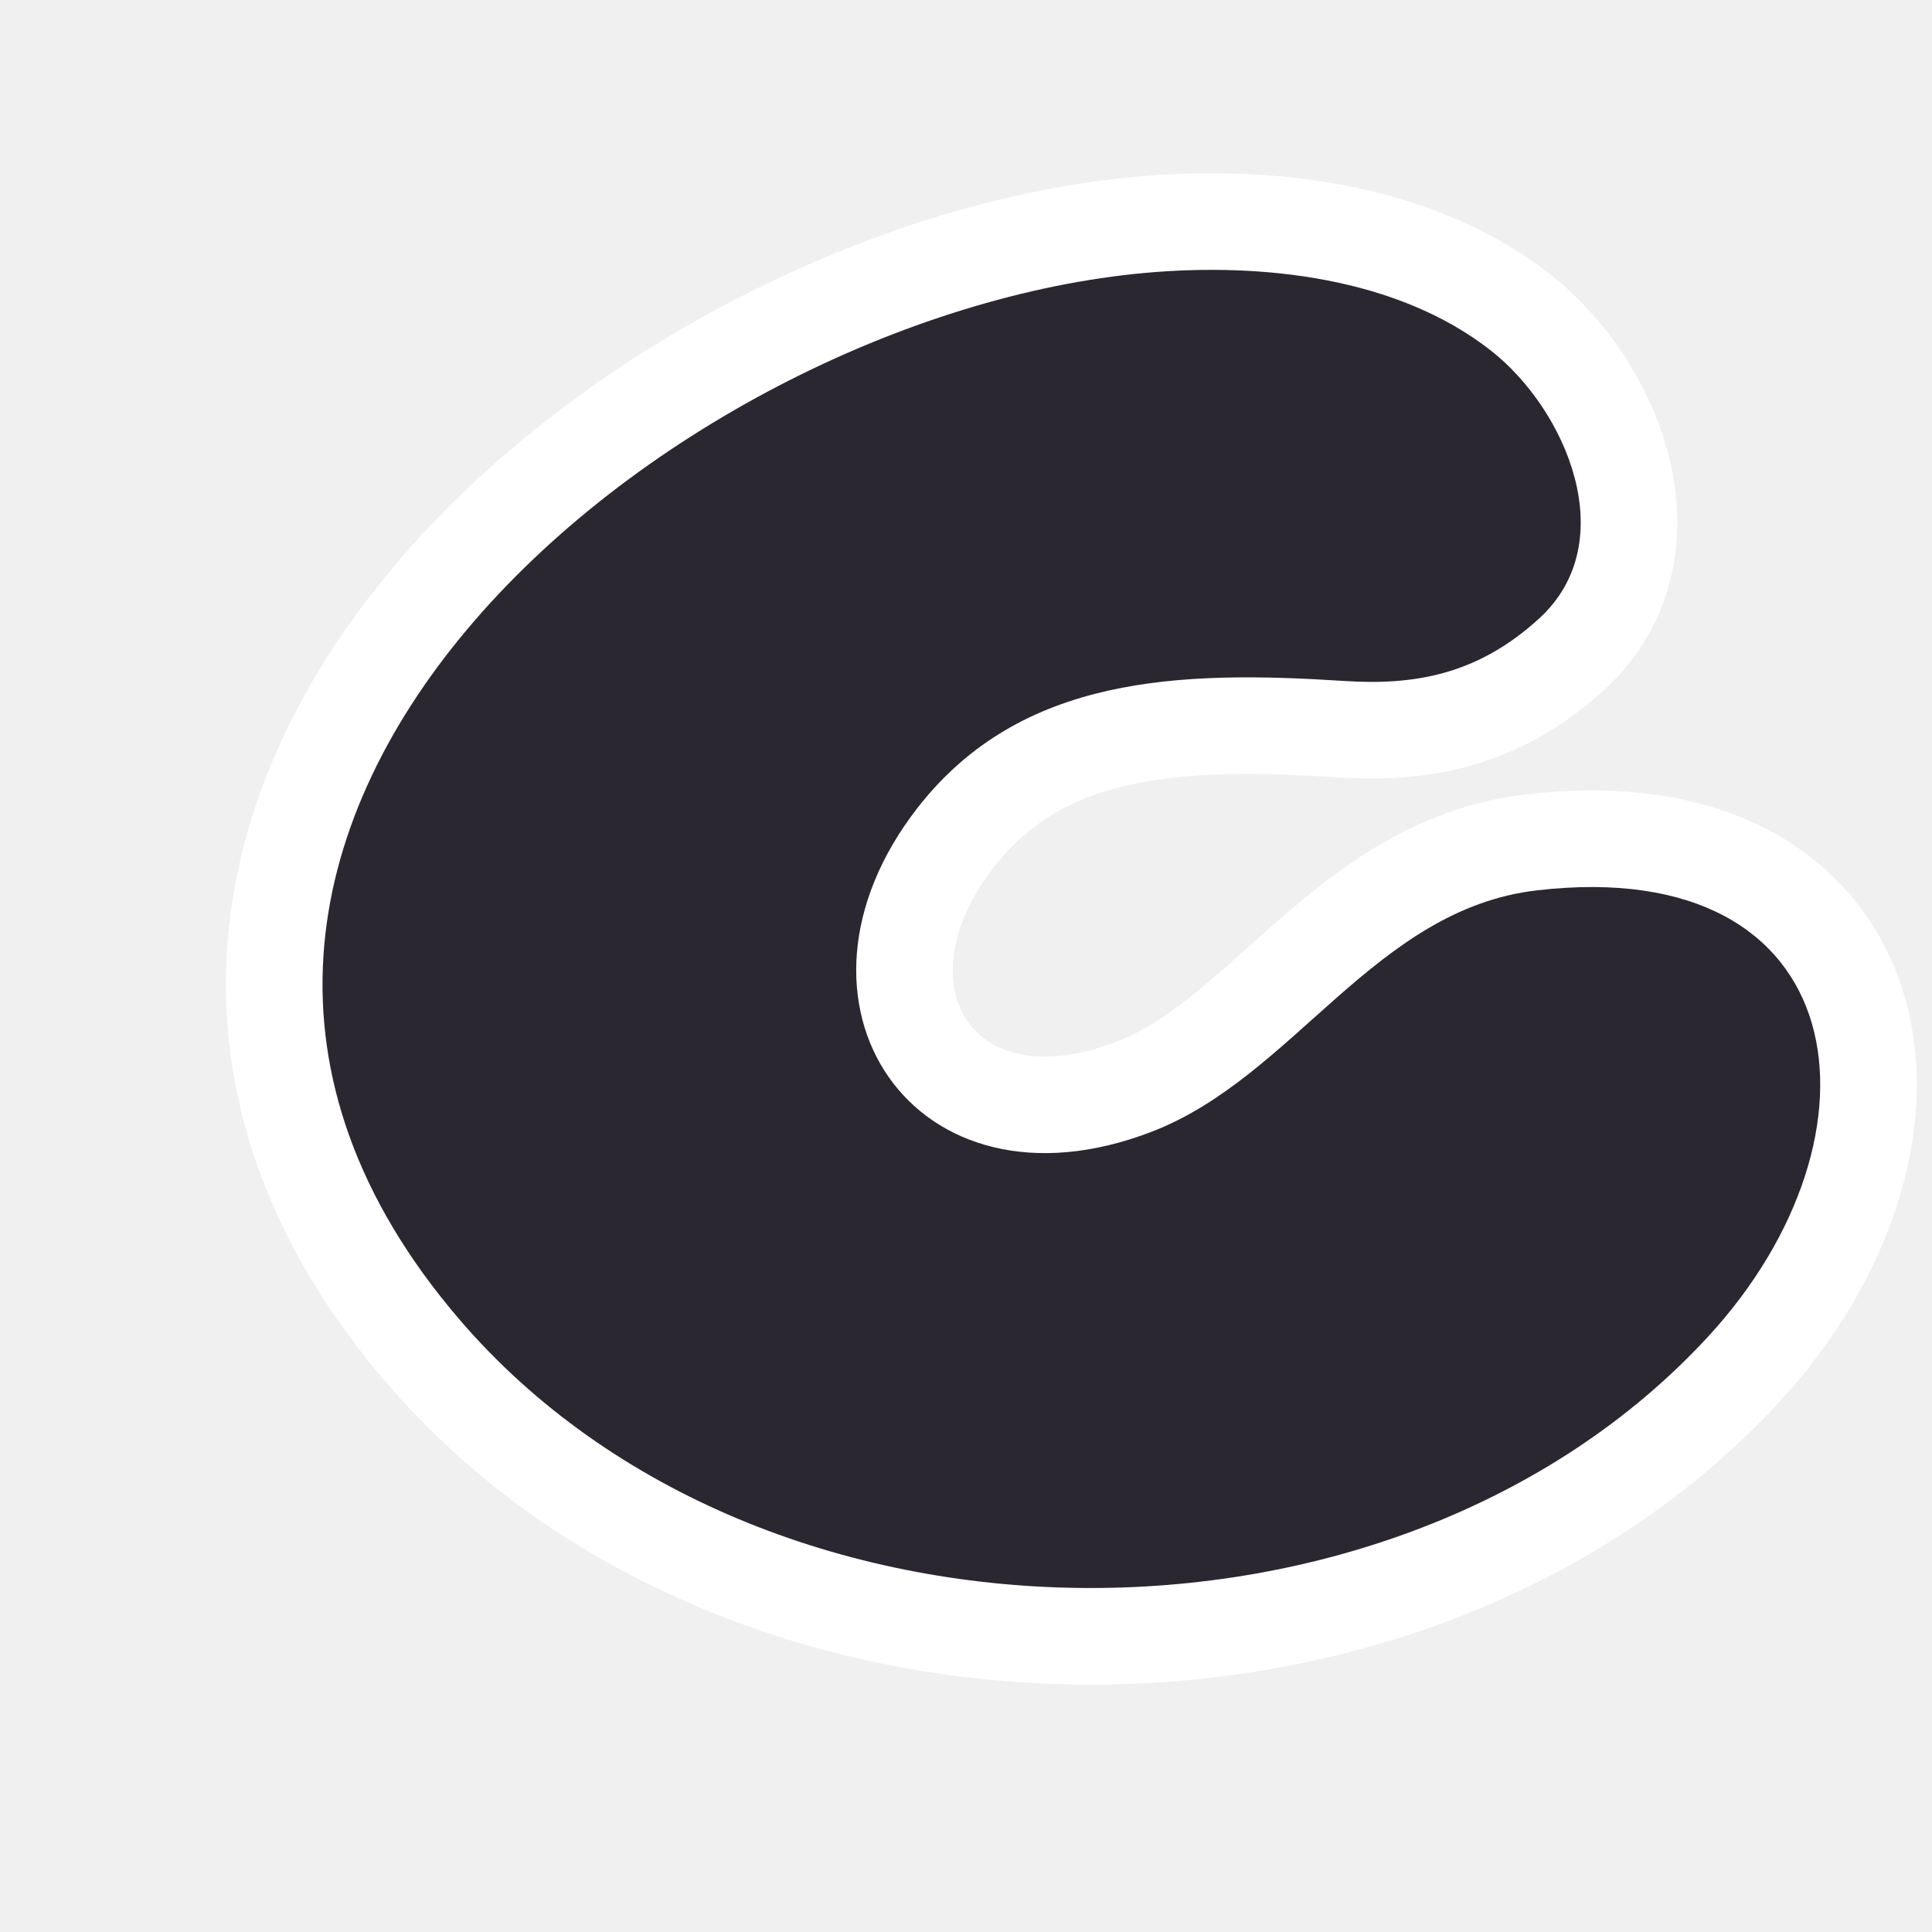
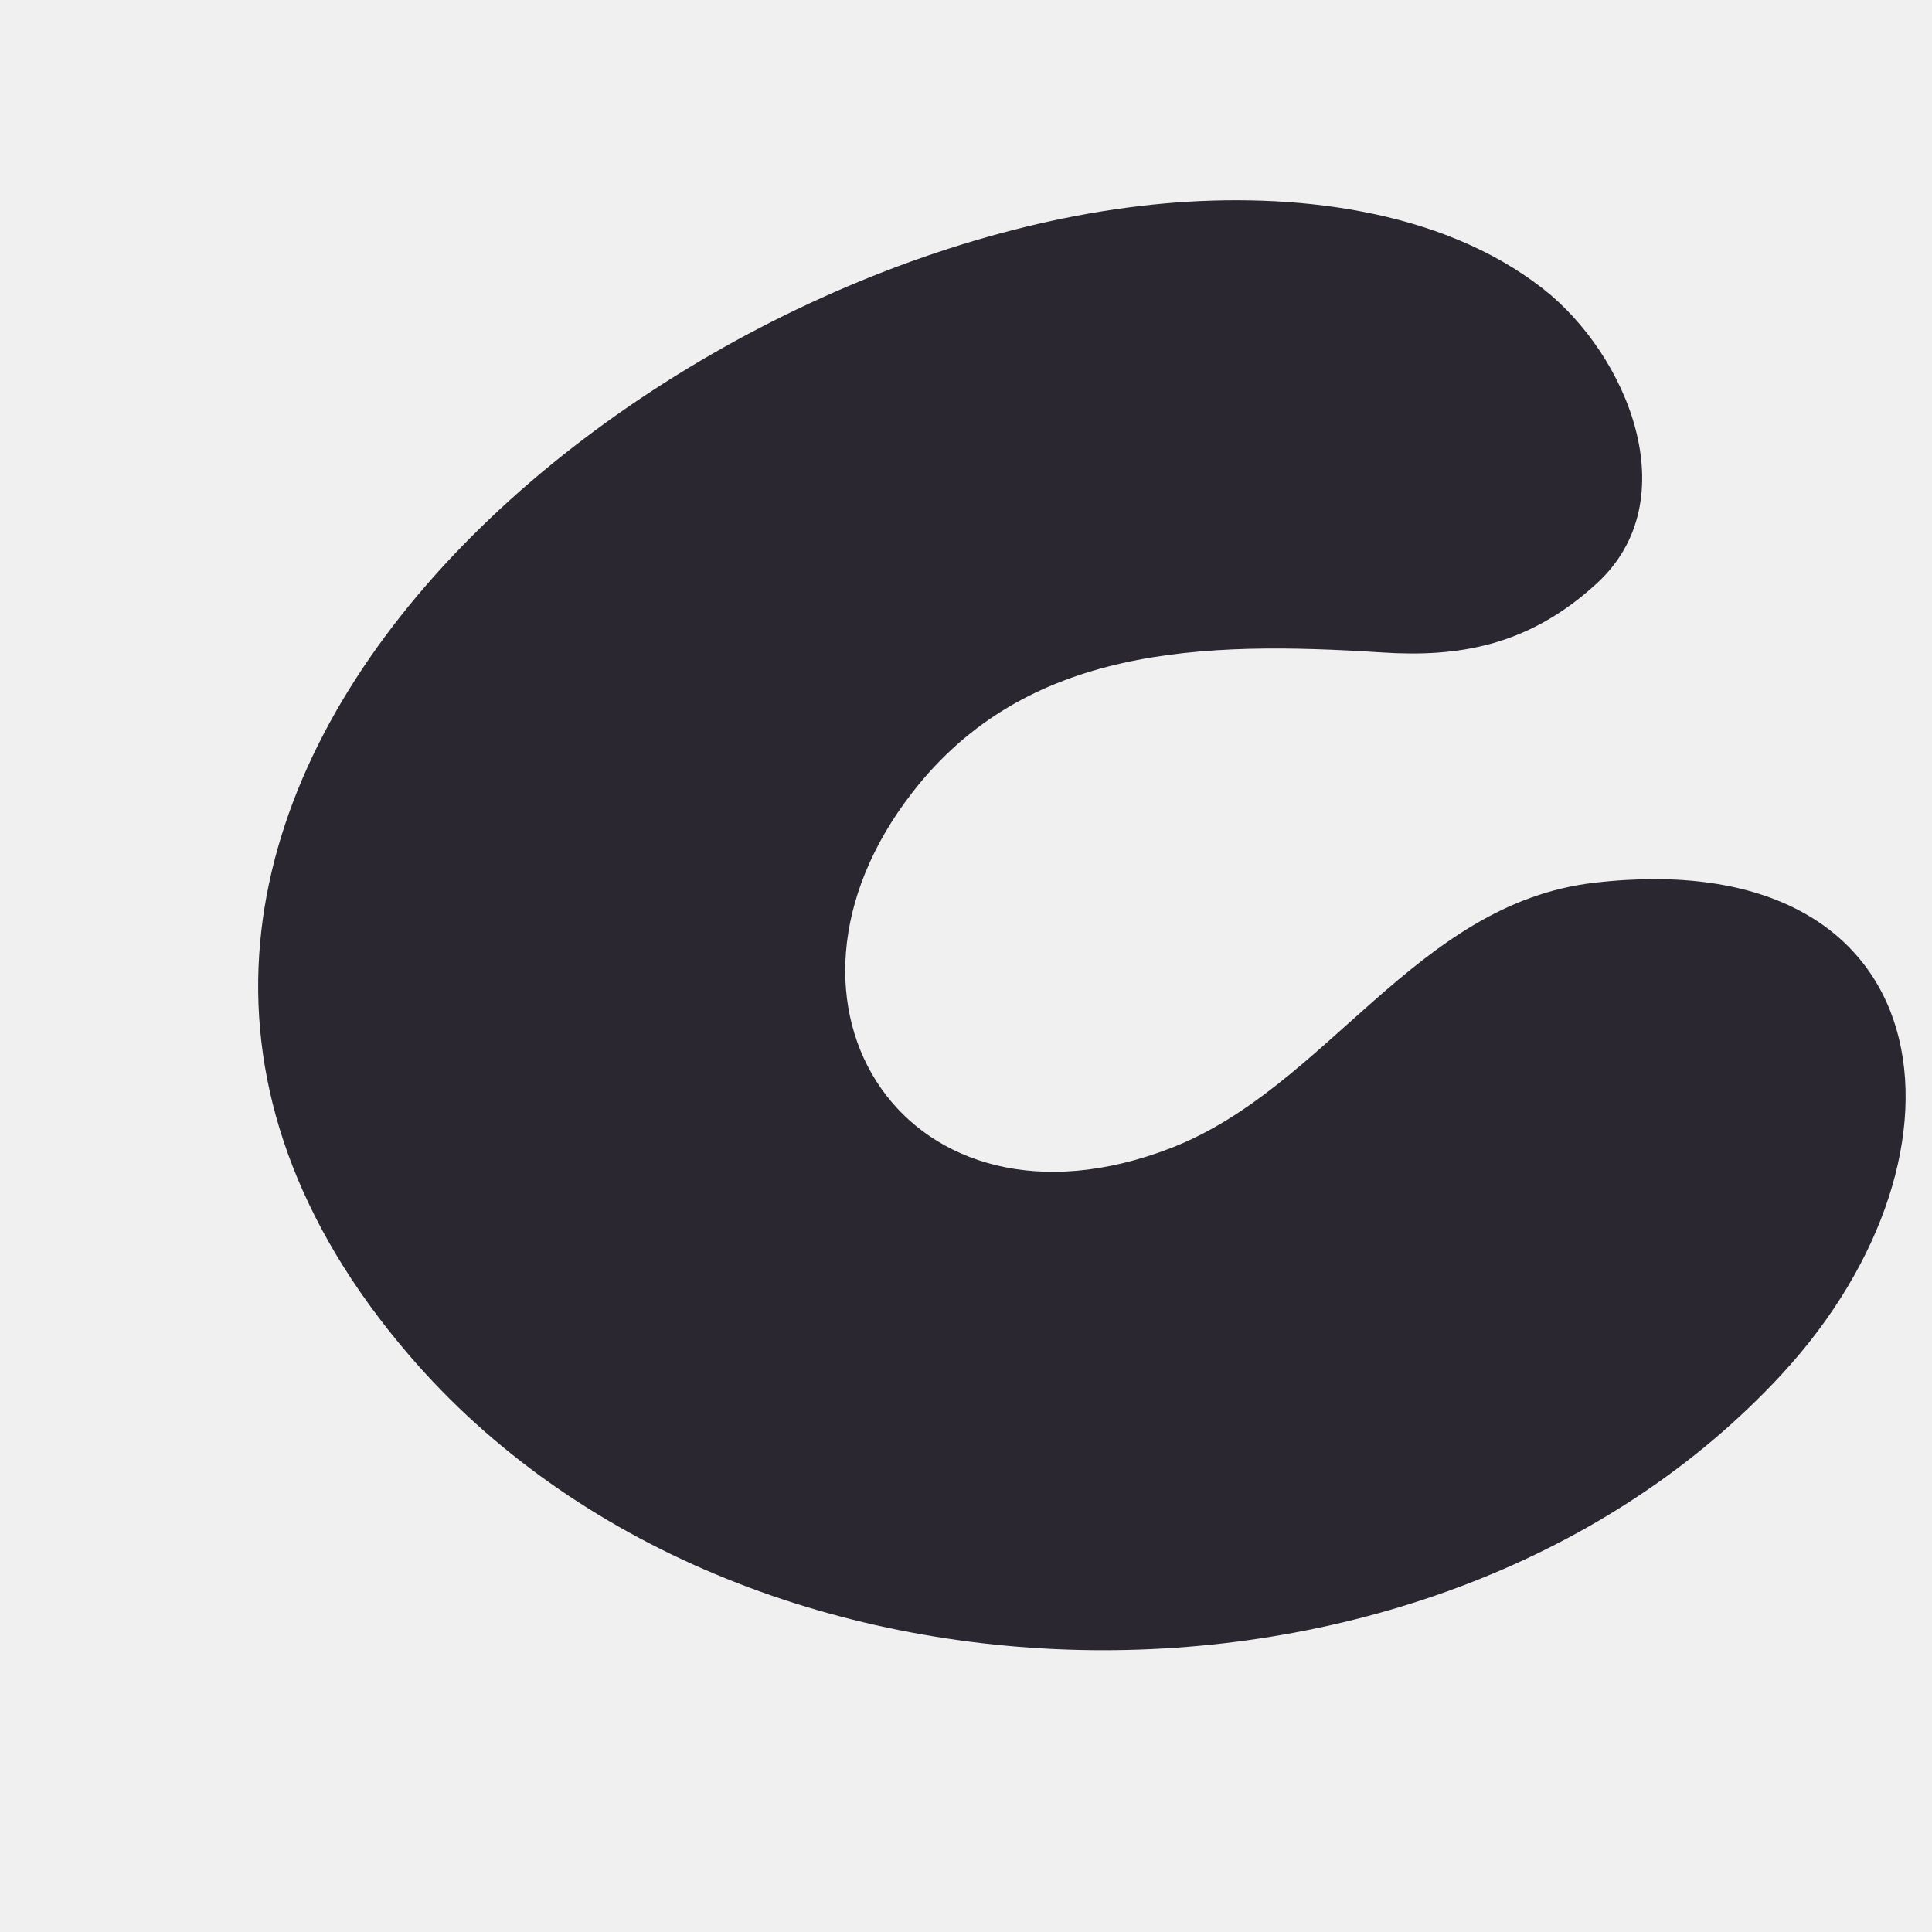
<svg xmlns="http://www.w3.org/2000/svg" width="36" height="36" viewBox="0 0 64 64">
-   <g transform="translate(32 32) scale(0.4) translate(-409.50 -284.50)">
-     <path d="M 424.41 227.094 C 433.969 226.238 445.207 227.453 452.953 233.52 C 459.25 238.449 463.863 249.375 456.996 255.691 C 451.844 260.426 446.559 261.266 440.828 260.895 C 427.234 260.02 414.051 260.41 405.496 271.391 C 392.965 287.465 405.152 305.852 424.914 298.211 C 436.68 293.664 443.336 279.809 456.762 278.238 C 483.156 275.152 486.422 298.418 470.949 315.203 C 444.965 343.387 392.59 342.969 367.559 313.785 C 332.961 273.445 384.844 230.629 424.41 227.094 " fill="#2b2731" stroke="#fff" stroke-width="16" stroke-linejoin="round" paint-order="stroke" />
+   <g transform="translate(32 32) scale(0.44) translate(-409.50 -284.50)">
+     <path d="M 424.41 227.094 C 433.969 226.238 445.207 227.453 452.953 233.52 C 459.25 238.449 463.863 249.375 456.996 255.691 C 451.844 260.426 446.559 261.266 440.828 260.895 C 427.234 260.02 414.051 260.41 405.496 271.391 C 392.965 287.465 405.152 305.852 424.914 298.211 C 436.68 293.664 443.336 279.809 456.762 278.238 C 483.156 275.152 486.422 298.418 470.949 315.203 C 444.965 343.387 392.59 342.969 367.559 313.785 C 332.961 273.445 384.844 230.629 424.41 227.094 " fill="#2b2731" />
  </g>
</svg>
